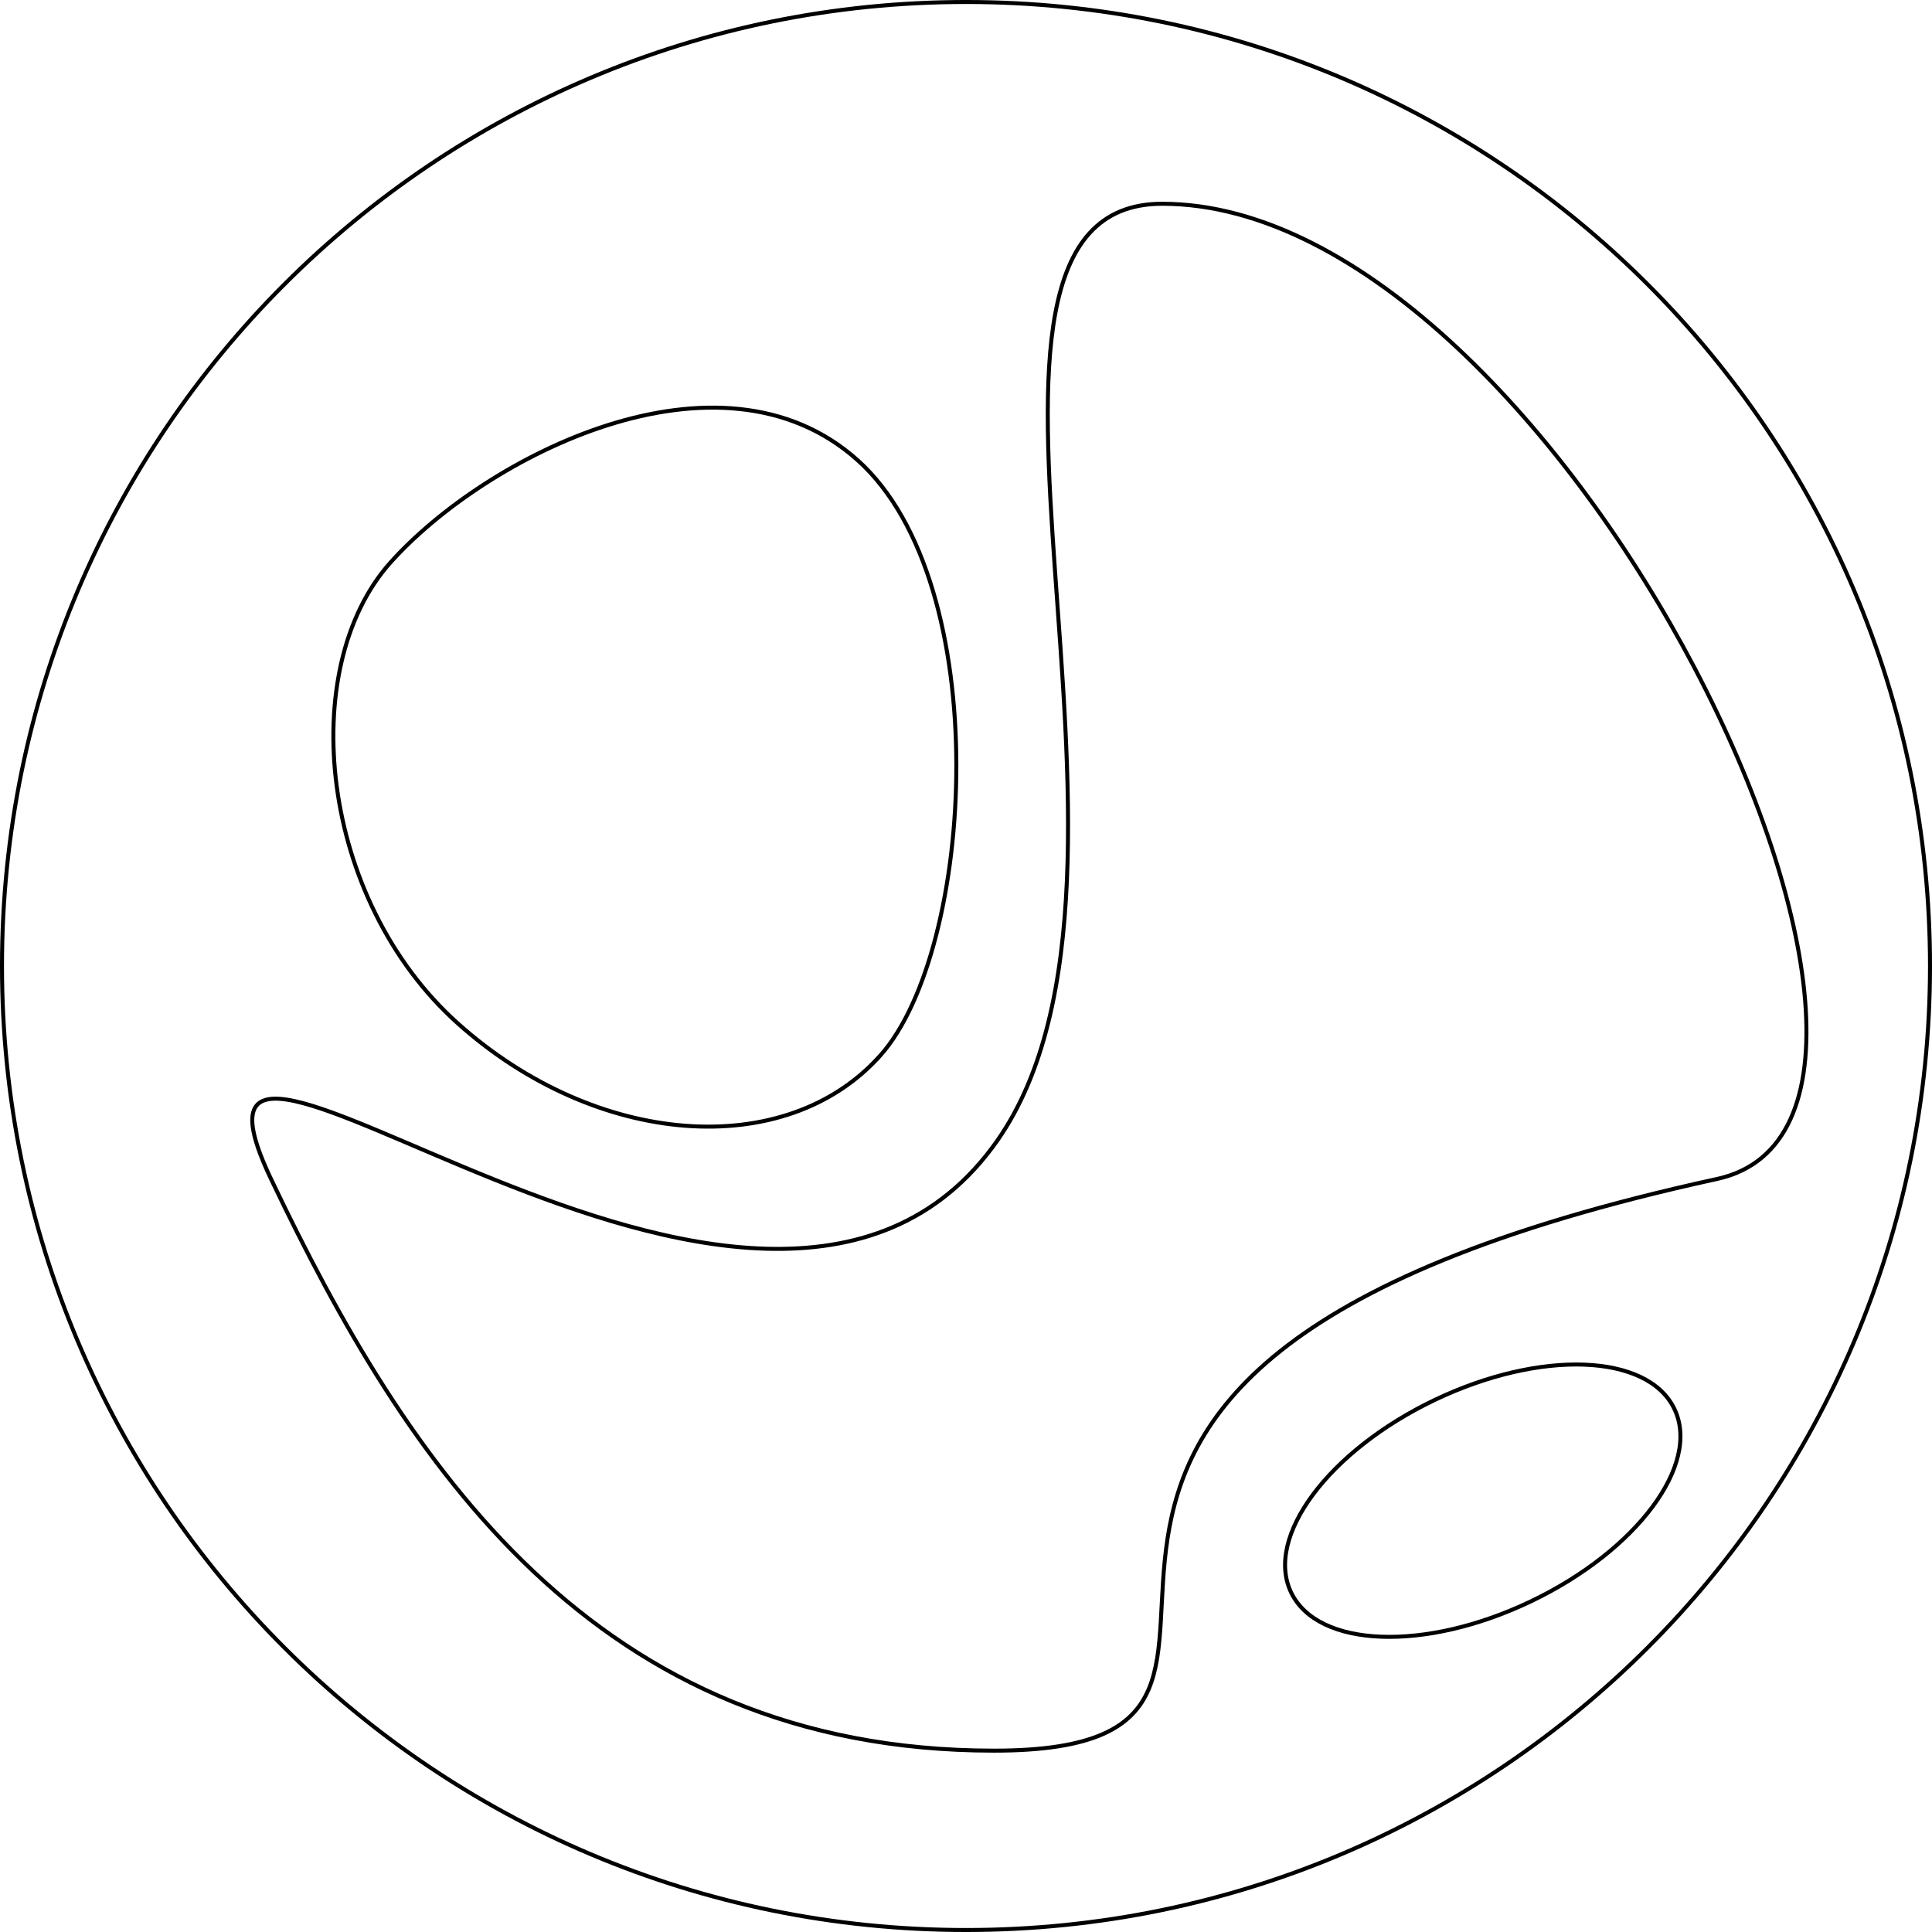
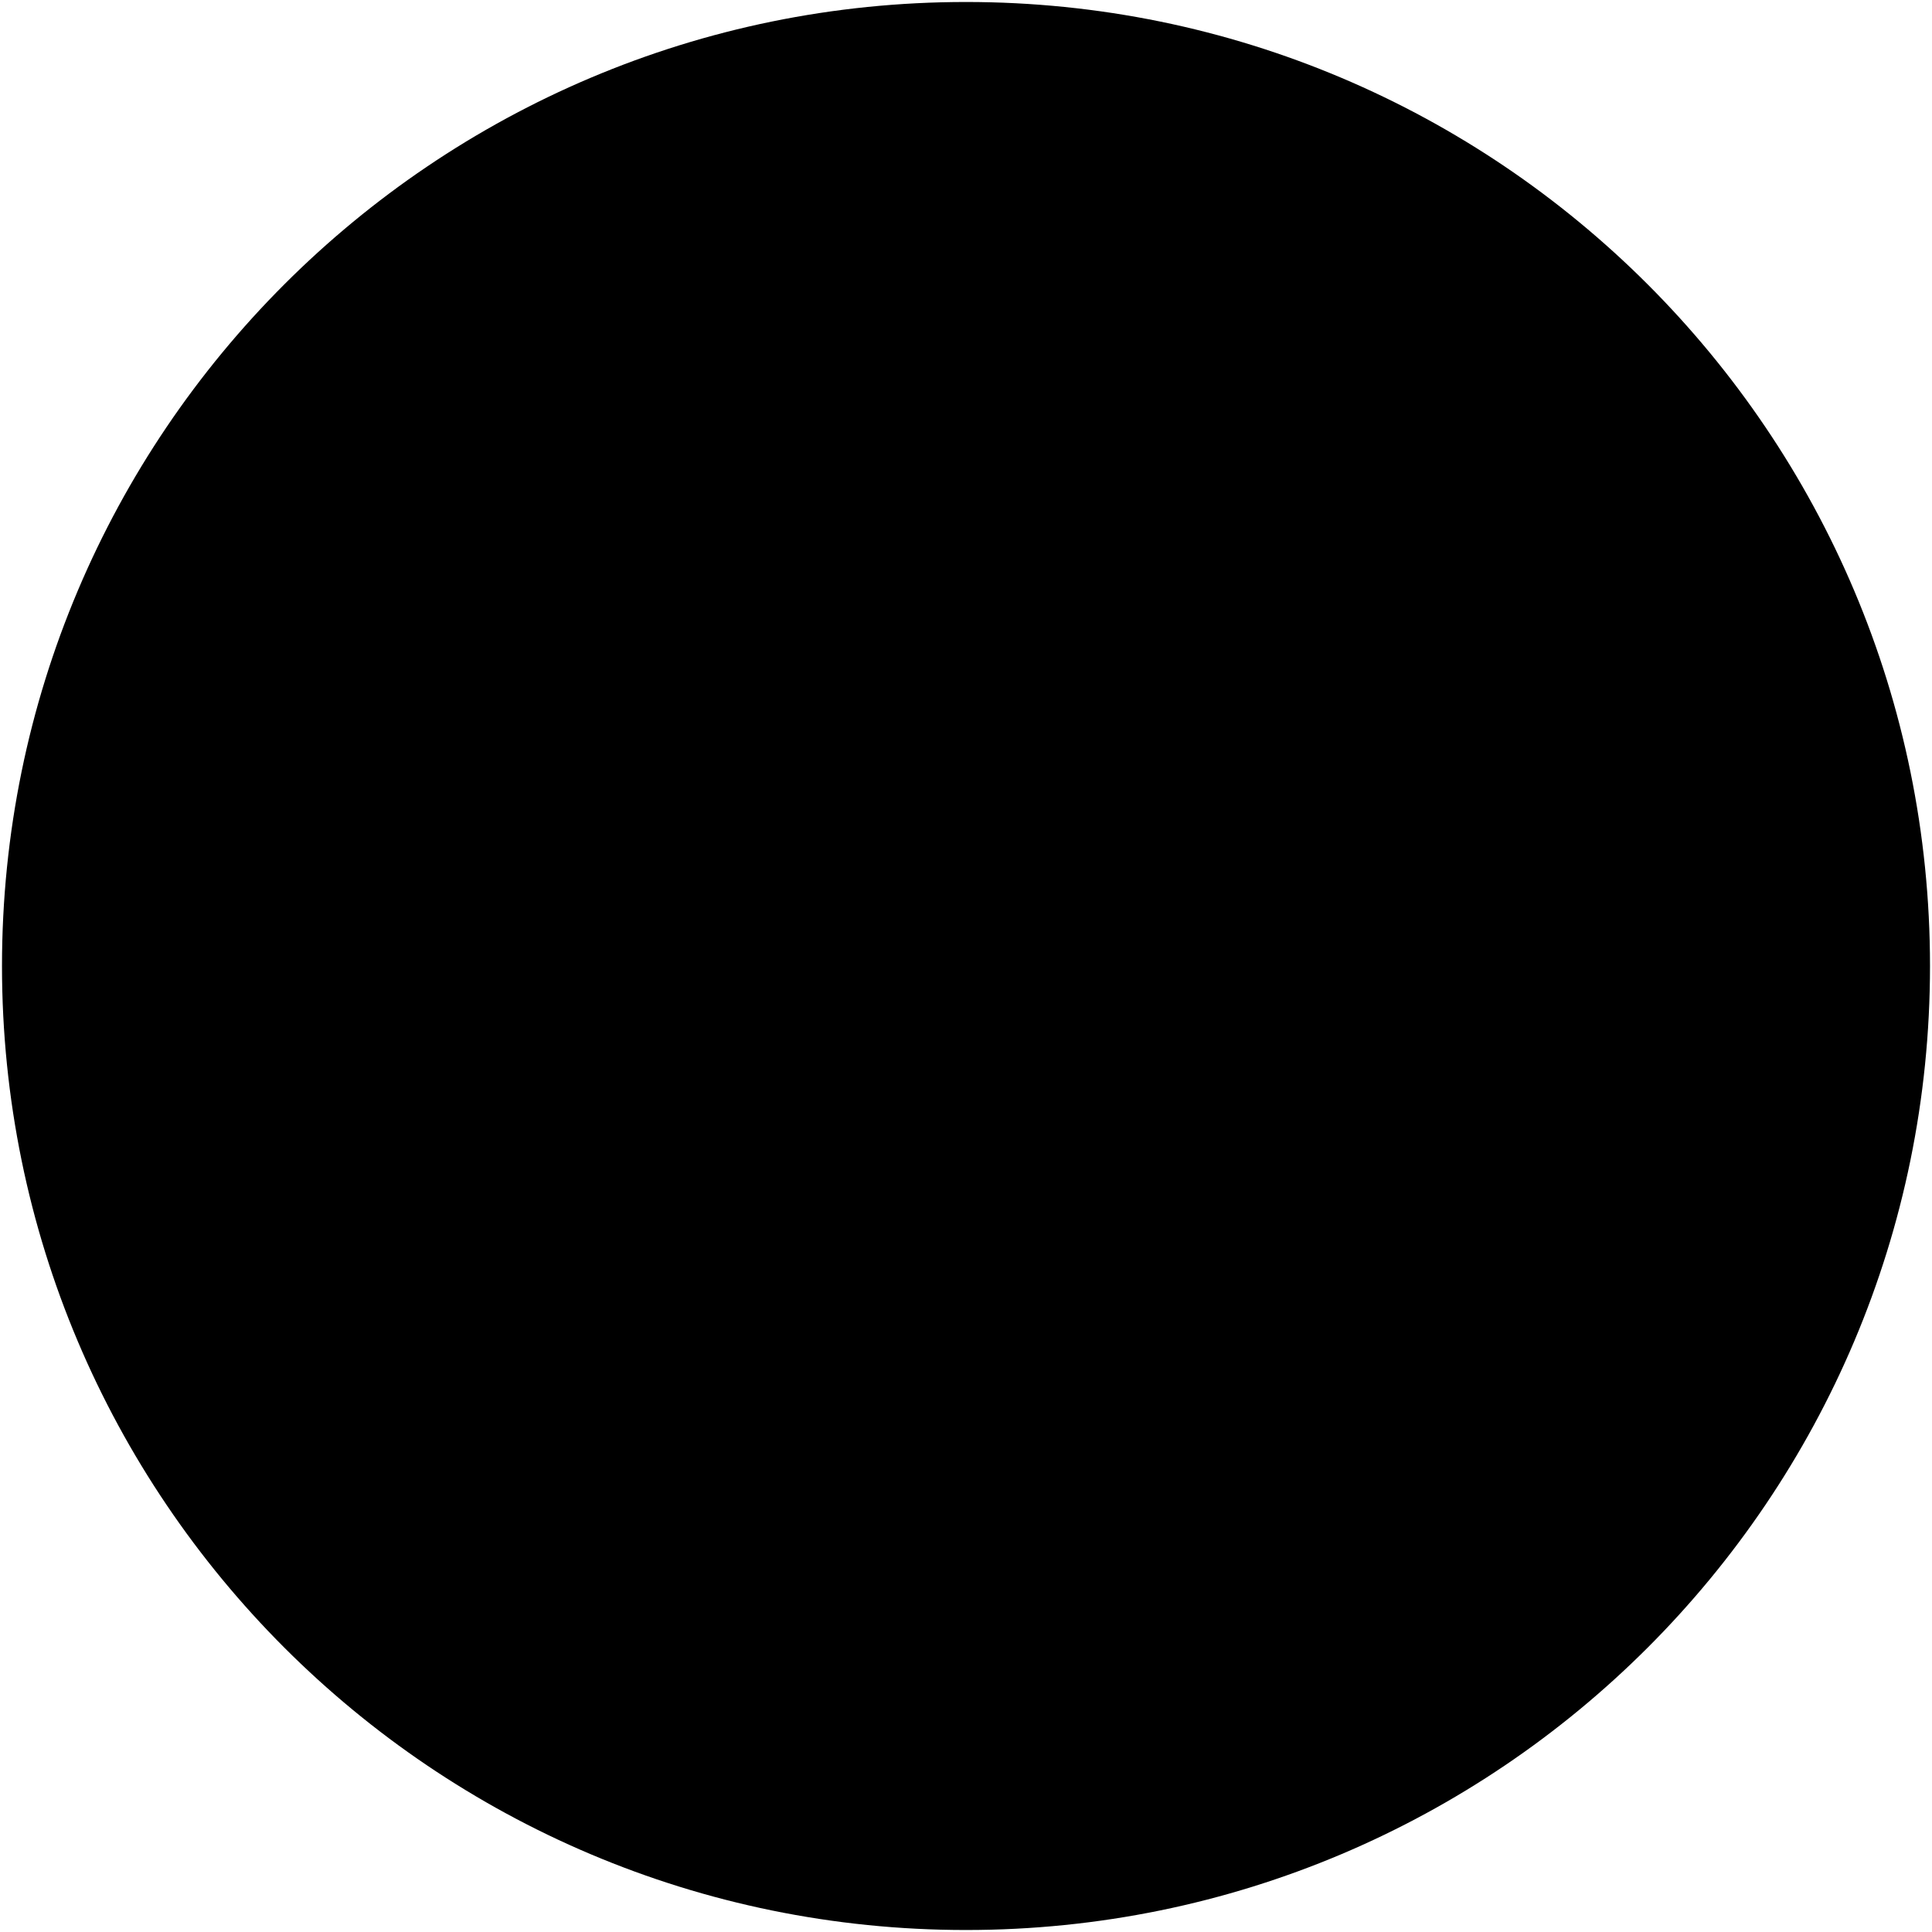
- <svg xmlns="http://www.w3.org/2000/svg" width="128mm" height="128mm" viewBox="0 0 128 128" version="1.1" id="svg8">
+ <svg xmlns="http://www.w3.org/2000/svg" width="64px" height="64px" viewBox="0 0 128 128" version="1.1" class="ball">
  <defs id="defs2" />
  <g id="layer1">
-     <ellipse style="fill:none;stroke:#000000;stroke-width:0.265;stroke-miterlimit:4;stroke-dasharray:none" id="path833" cx="64" cy="64" rx="63.868" ry="63.868" />
-     <path id="path837" style="fill:none;stroke:#000000;stroke-width:0.265;stroke-miterlimit:4;stroke-dasharray:none" d="M 113.757,78.11 C 54.093,91.116 92.311,115.985 65.857,115.985 39.402,115.985 26.948,96.997 17.956,78.11 9.044,59.394 50.452,97.844 66.074,75.567 78.582,57.731 60.124,13.5 76.996,13.5 c 26.455,0 55.397,60.548 36.761,64.61 z" />
-     <path id="path842" style="fill:none;stroke:#000000;stroke-width:0.265;stroke-miterlimit:4;stroke-dasharray:none" d="m 58.313,69.94 c -6.287,7.025 -18.813,6.07 -27.977,-2.132 -9.164,-8.202 -10.753,-23.517 -4.466,-30.541 6.287,-7.025 21.784,-14.982 30.948,-6.779 9.164,8.202 7.783,32.428 1.495,39.453 z" />
-     <path id="path844" style="fill:none;stroke:#000000;stroke-width:0.265;stroke-miterlimit:4;stroke-dasharray:none" d="m 110.934,93.347 a 7.393,14.077 64.426 0 1 -9.506,12.746 7.393,14.077 64.426 0 1 -15.89,-0.592 7.393,14.077 64.426 0 1 9.506,-12.746 7.393,14.077 64.426 0 1 15.89,0.592 z" />
+     <ellipse id="path833" cx="64" cy="64" rx="63.868" ry="63.868" class="normal" />
+     <path id="path837" d="M 113.757,78.11 C 54.093,91.116 92.311,115.985 65.857,115.985 39.402,115.985 26.948,96.997 17.956,78.11 9.044,59.394 50.452,97.844 66.074,75.567 78.582,57.731 60.124,13.5 76.996,13.5 c 26.455,0 55.397,60.548 36.761,64.61 z" class="shadow" />
+     <path id="path842" d="m 58.313,69.94 c -6.287,7.025 -18.813,6.07 -27.977,-2.132 -9.164,-8.202 -10.753,-23.517 -4.466,-30.541 6.287,-7.025 21.784,-14.982 30.948,-6.779 9.164,8.202 7.783,32.428 1.495,39.453 z" class="highlight" />
+     <path id="path844" d="m 110.934,93.347 a 7.393,14.077 64.426 0 1 -9.506,12.746 7.393,14.077 64.426 0 1 -15.89,-0.592 7.393,14.077 64.426 0 1 9.506,-12.746 7.393,14.077 64.426 0 1 15.89,0.592 z" class="highlight" />
  </g>
</svg>
